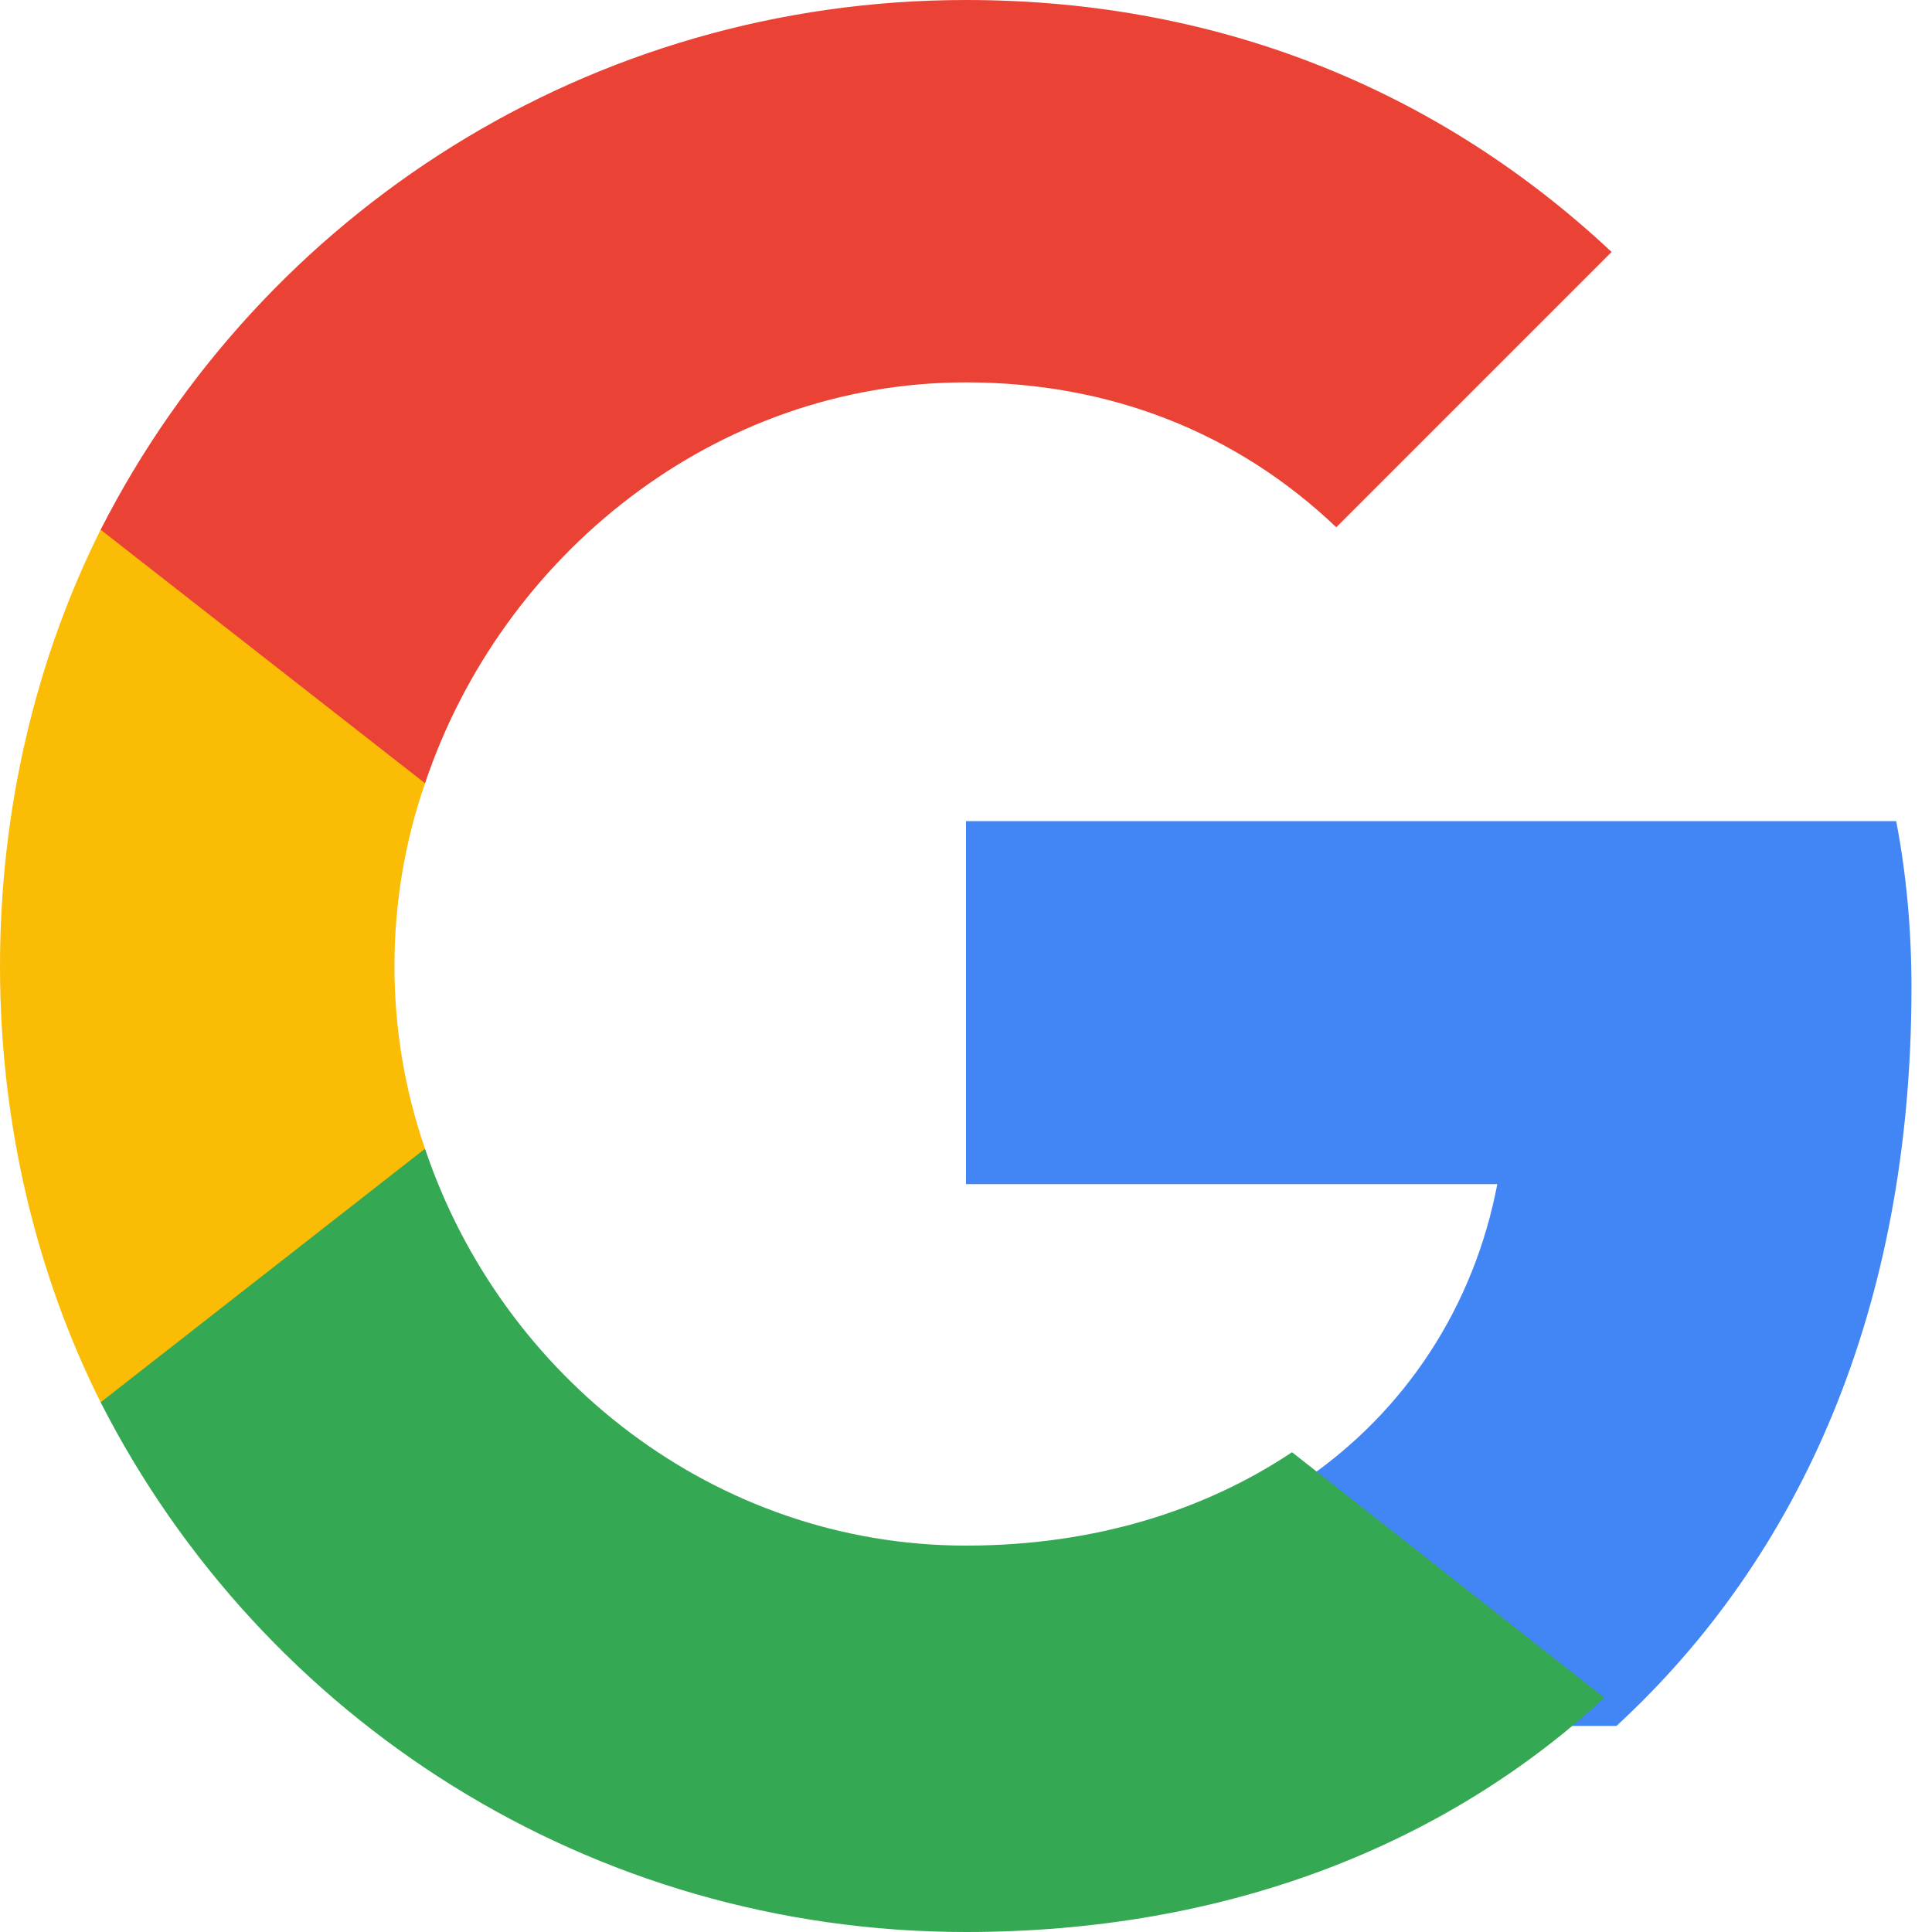
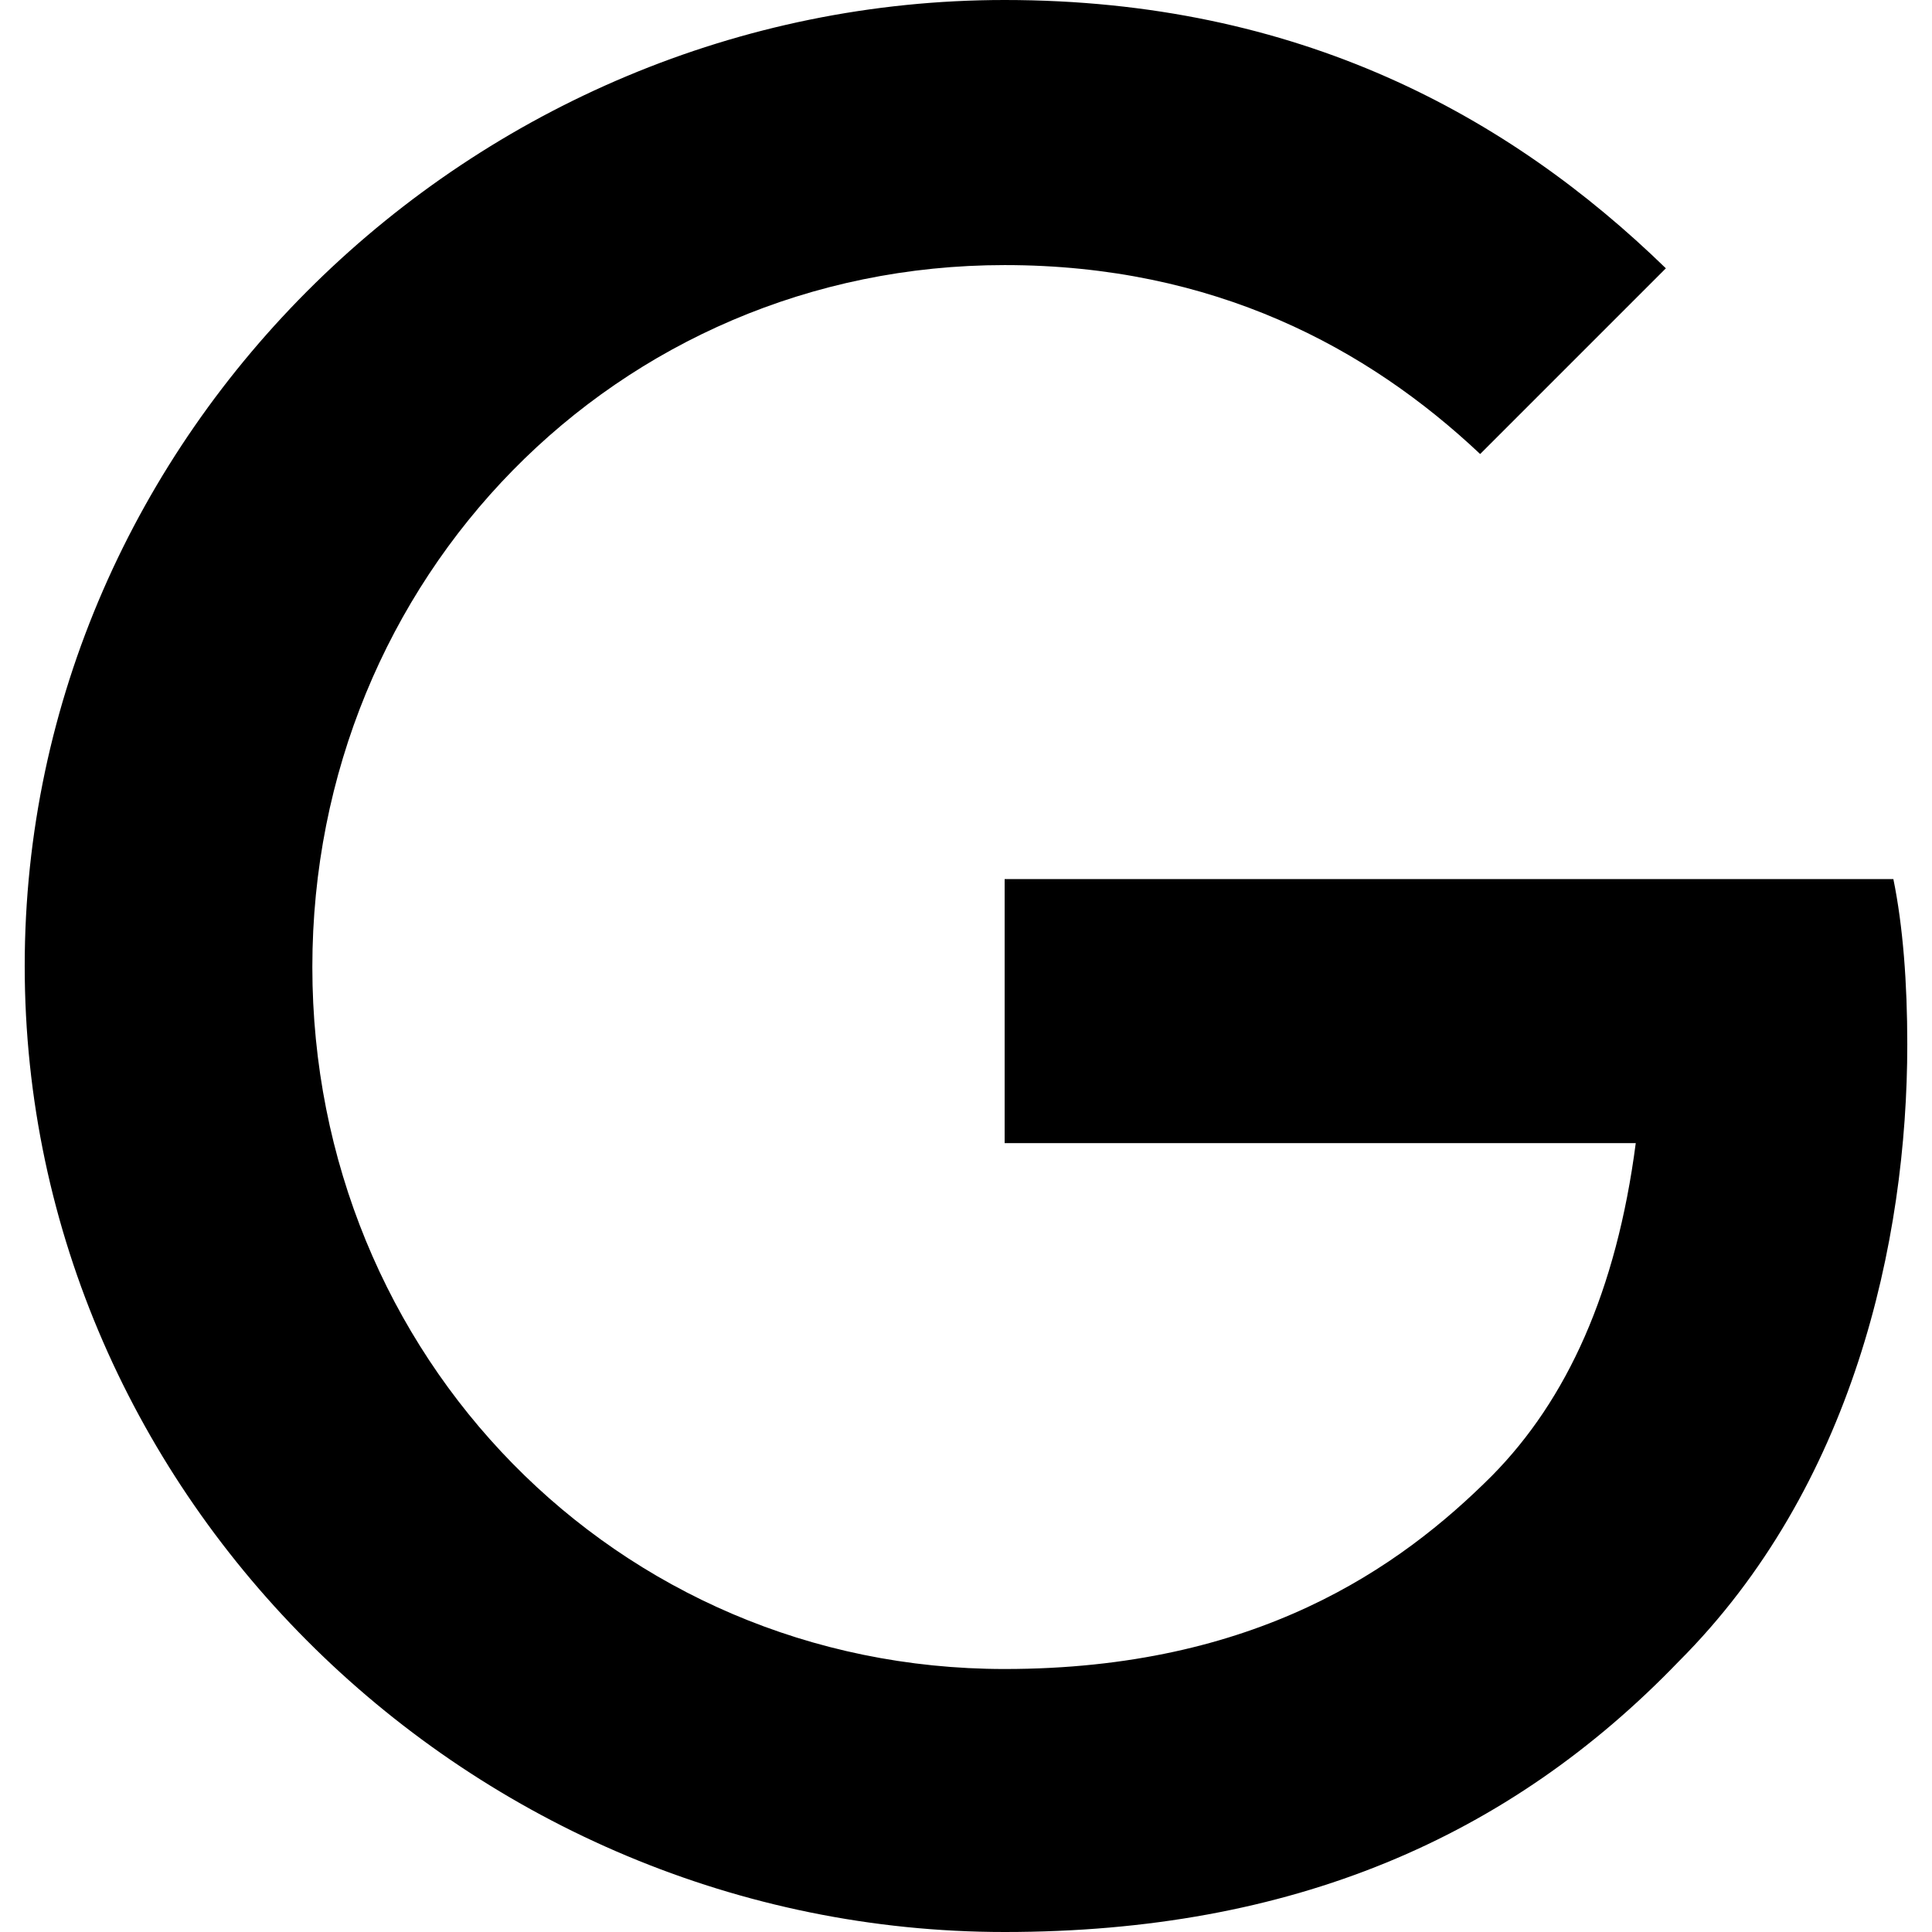
- <svg xmlns="http://www.w3.org/2000/svg" viewBox="0 0 24 24">
-   <path fill="#4285F4" d="M23.745 12.27c0-.7-.06-1.4-.19-2.07H12v4.51h6.6c-.29 1.52-1.14 2.82-2.4 3.68v3.05h3.88c2.27-2.09 3.665-5.17 3.665-9.17z" />
-   <path fill="#34A853" d="M12 24c3.24 0 5.95-1.08 7.93-2.91l-3.88-3.05c-1.08.72-2.45 1.16-4.05 1.16-3.12 0-5.77-2.1-6.72-4.93H1.25v3.15C3.26 21.36 7.33 24 12 24z" />
-   <path fill="#FBBC05" d="M5.28 14.27c-.25-.72-.38-1.49-.38-2.27s.13-1.55.38-2.27V6.58H1.25C.45 8.18 0 10.04 0 12s.45 3.82 1.25 5.42l4.03-3.15z" />
-   <path fill="#EA4335" d="M12 4.75c1.77 0 3.35.61 4.6 1.8l3.42-3.42C17.95 1.19 15.24 0 12 0 7.33 0 3.26 2.64 1.25 6.58l4.03 3.15c.95-2.83 3.6-4.98 6.72-4.98z" />
+ <svg xmlns="http://www.w3.org/2000/svg" role="img" viewBox="0 0 24 24">
+   <path fill="currentColor" d="M12.48 10.92v3.28h7.84c-.24 1.84-.853 3.187-1.787 4.133-1.147 1.147-2.933 2.4-6.053 2.4-4.827 0-8.6-3.893-8.6-8.72s3.773-8.72 8.6-8.72c2.6 0 4.507 1.027 5.907 2.347l2.307-2.307C18.747 1.44 16.133 0 12.48 0 5.867 0 .307 5.387.307 12s5.56 12 12.173 12c3.573 0 6.267-1.173 8.373-3.36 2.16-2.16 2.84-5.213 2.84-7.667 0-.76-.053-1.467-.173-2.053H12.48z" />
</svg>
